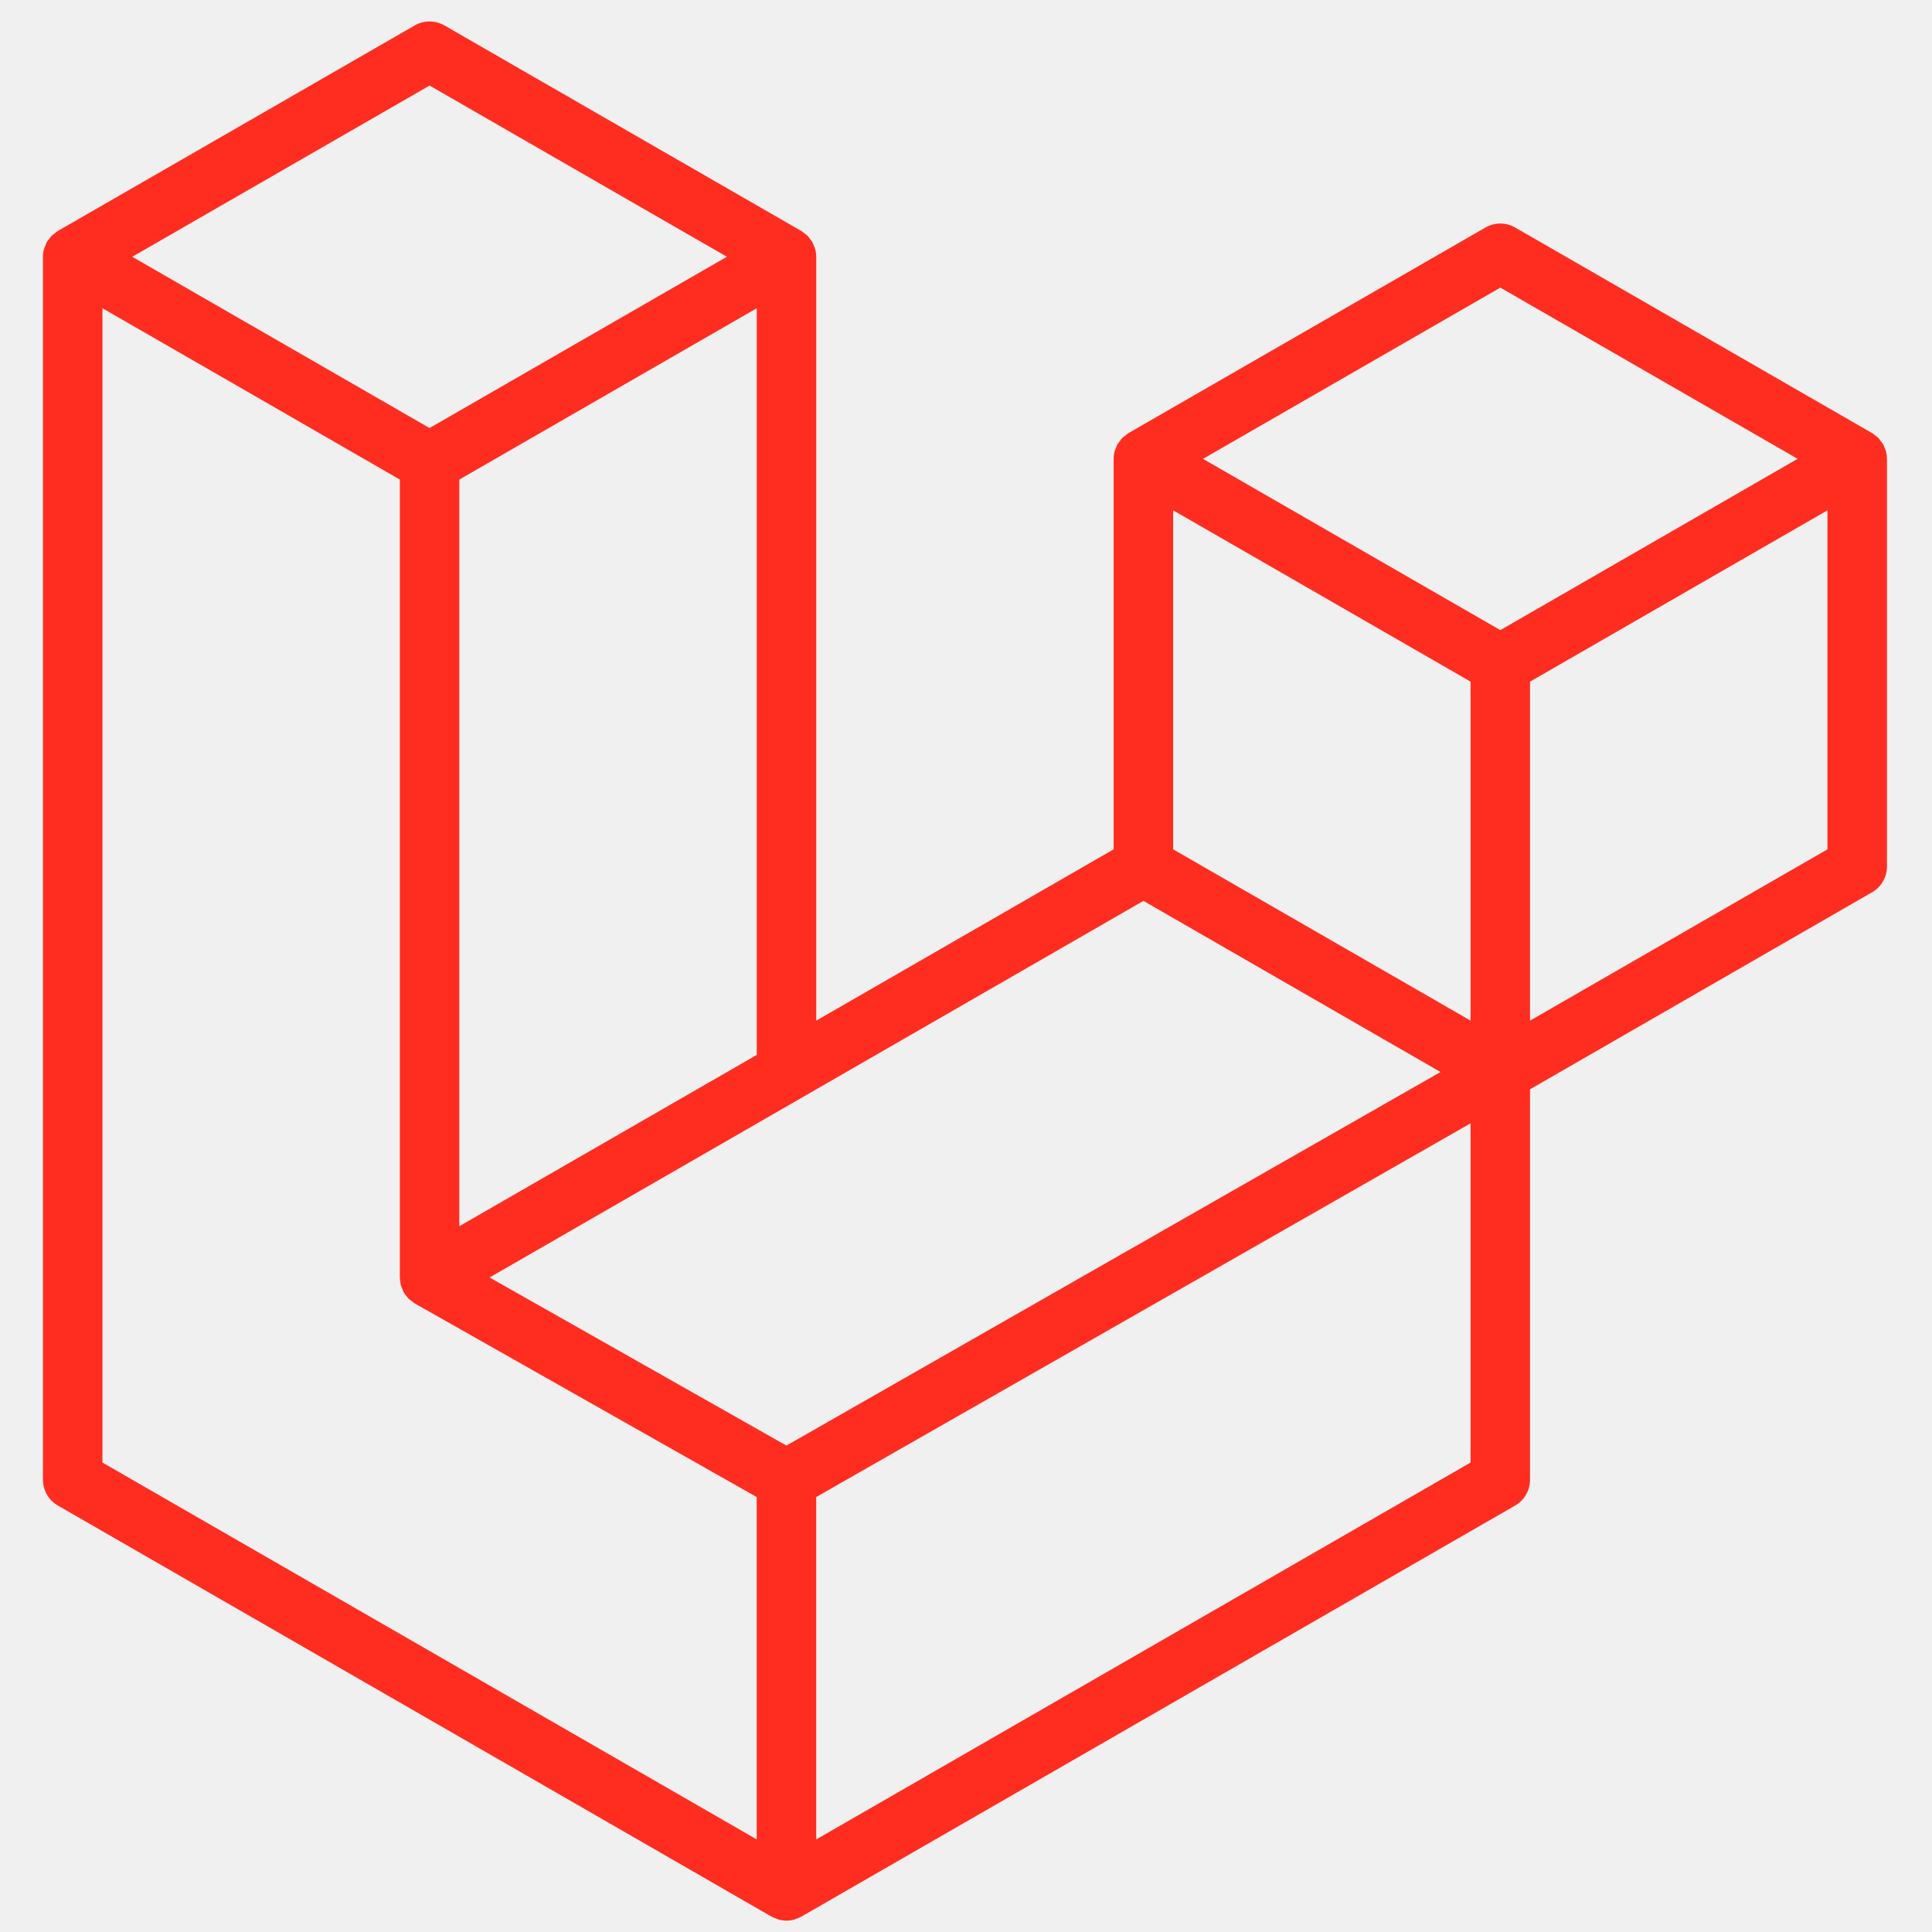
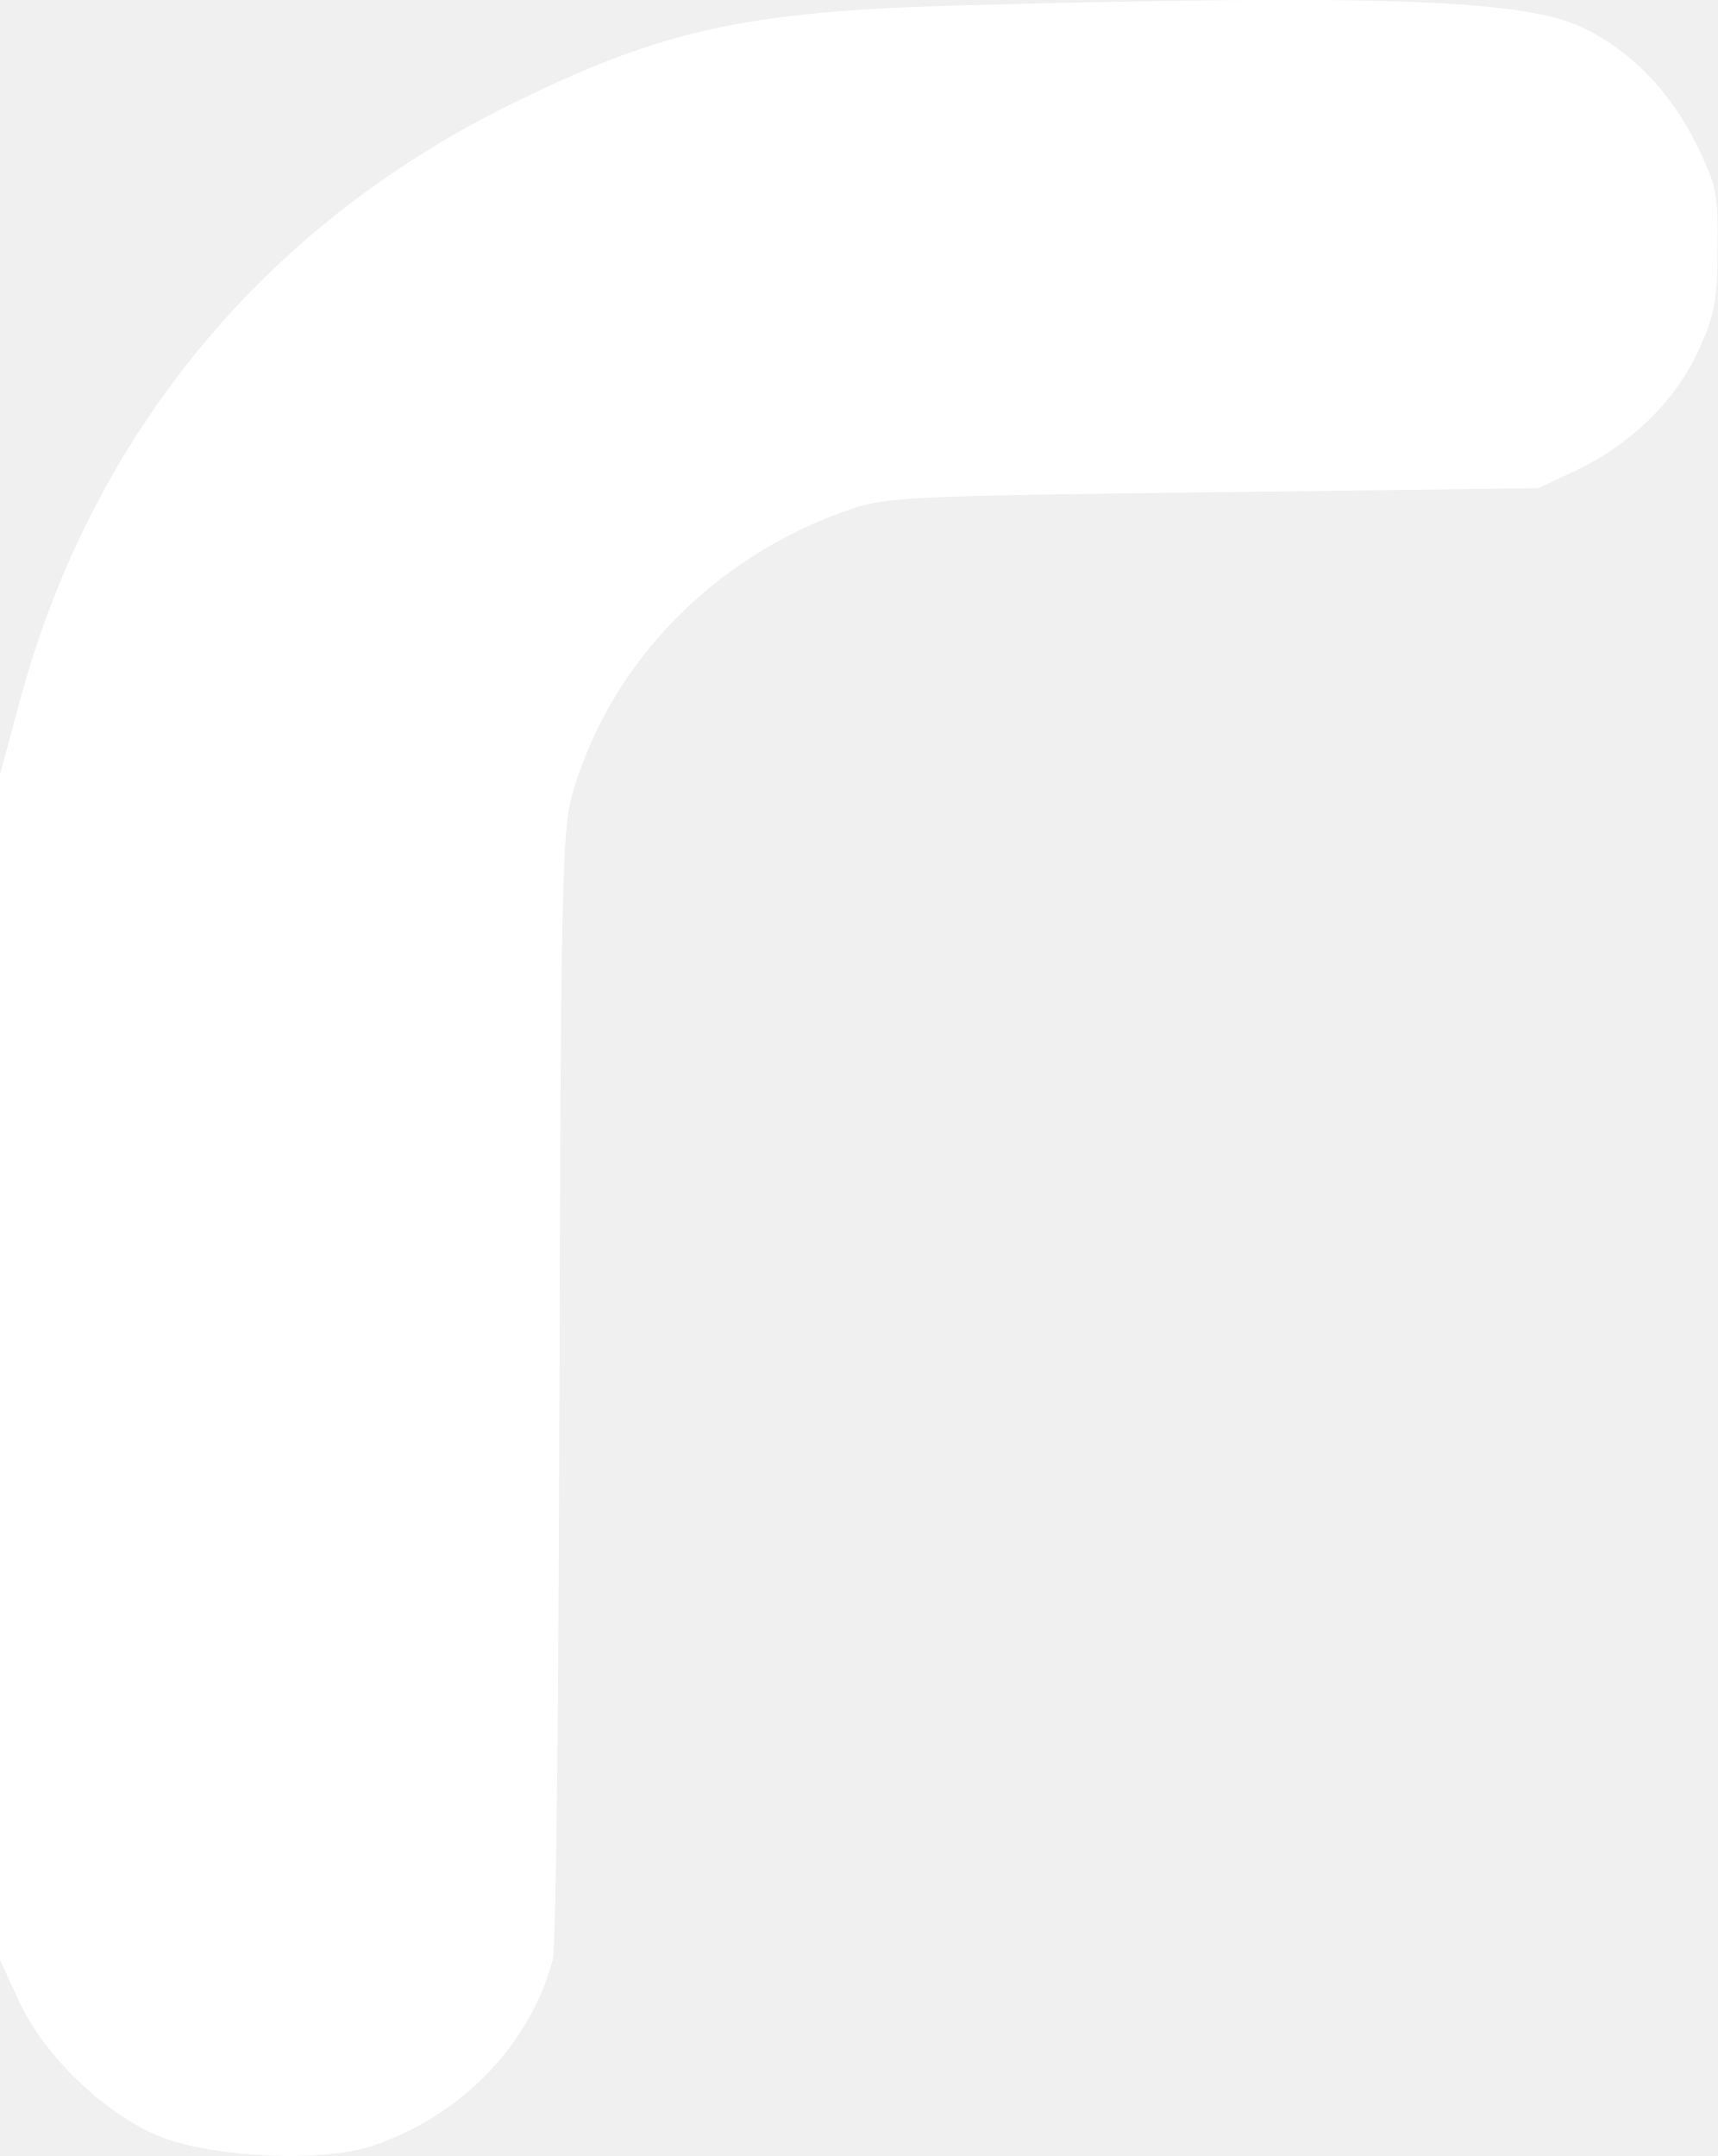
- <svg xmlns="http://www.w3.org/2000/svg" width="166" height="166" viewBox="0 0 166 166" fill="none">
-   <path fill-rule="evenodd" clip-rule="evenodd" d="M162.041 38.759C162.099 38.977 162.129 39.201 162.13 39.426V74.452C162.13 74.902 162.011 75.344 161.786 75.733C161.561 76.122 161.237 76.444 160.847 76.668L131.462 93.594V127.141C131.462 128.054 130.977 128.897 130.186 129.357L68.847 164.683C68.707 164.763 68.554 164.814 68.401 164.868C68.343 164.887 68.289 164.922 68.228 164.938C67.8 165.051 67.349 165.051 66.92 164.938C66.85 164.919 66.786 164.881 66.719 164.855C66.579 164.804 66.432 164.76 66.298 164.683L4.972 129.357C4.583 129.133 4.259 128.81 4.034 128.421C3.808 128.032 3.69 127.591 3.689 127.141L3.689 22.063C3.689 21.834 3.721 21.61 3.779 21.393C3.798 21.32 3.843 21.253 3.868 21.179C3.916 21.045 3.961 20.908 4.031 20.783C4.079 20.7 4.149 20.633 4.206 20.557C4.28 20.454 4.347 20.349 4.433 20.26C4.506 20.186 4.602 20.132 4.685 20.068C4.778 19.992 4.861 19.909 4.966 19.848L35.633 2.185C36.022 1.961 36.462 1.844 36.91 1.844C37.358 1.844 37.798 1.961 38.186 2.185L68.851 19.848H68.857C68.959 19.912 69.045 19.992 69.138 20.065C69.221 20.129 69.313 20.186 69.387 20.257C69.476 20.349 69.54 20.454 69.616 20.557C69.671 20.633 69.744 20.7 69.789 20.783C69.862 20.911 69.904 21.045 69.955 21.179C69.98 21.253 70.025 21.32 70.044 21.396C70.103 21.614 70.133 21.838 70.133 22.063V87.694L95.686 72.974V39.423C95.686 39.2 95.718 38.973 95.775 38.759C95.798 38.683 95.839 38.615 95.865 38.542C95.916 38.408 95.96 38.271 96.031 38.146C96.079 38.063 96.149 37.996 96.203 37.92C96.279 37.818 96.343 37.712 96.433 37.623C96.506 37.549 96.599 37.495 96.681 37.431C96.777 37.355 96.86 37.272 96.962 37.211L127.633 19.548C128.021 19.324 128.461 19.206 128.91 19.206C129.358 19.206 129.798 19.324 130.186 19.548L160.85 37.211C160.959 37.275 161.042 37.355 161.137 37.428C161.217 37.492 161.31 37.549 161.383 37.62C161.473 37.712 161.536 37.818 161.613 37.92C161.67 37.996 161.741 38.063 161.785 38.146C161.859 38.271 161.9 38.408 161.951 38.542C161.98 38.615 162.021 38.683 162.041 38.759ZM157.018 72.974V43.848L146.287 50.028L131.462 58.568V87.694L157.021 72.974H157.018ZM126.354 125.663V96.518L111.771 104.85L70.13 128.626V158.046L126.354 125.663ZM8.801 26.485V125.663L65.018 158.043V128.629L35.649 112L35.64 111.994L35.627 111.988C35.528 111.93 35.445 111.847 35.353 111.777C35.273 111.713 35.18 111.662 35.11 111.592L35.104 111.582C35.021 111.502 34.963 111.403 34.893 111.314C34.829 111.228 34.753 111.154 34.702 111.065L34.699 111.055C34.641 110.96 34.606 110.845 34.565 110.736C34.523 110.64 34.469 110.551 34.443 110.449C34.411 110.328 34.405 110.197 34.392 110.072C34.379 109.976 34.354 109.881 34.354 109.785V109.778V41.205L19.532 32.662L8.801 26.485ZM36.913 7.35L11.364 22.063L36.907 36.777L62.453 22.06L36.907 7.35H36.913ZM50.2 99.174L65.022 90.637V26.485L54.291 32.665L39.466 41.205V105.357L50.2 99.174ZM128.91 24.713L103.363 39.426L128.91 54.14L154.453 39.423L128.91 24.713ZM126.354 58.568L111.529 50.028L100.798 43.848V72.974L115.619 81.511L126.354 87.694V58.568ZM67.571 124.205L105.042 102.803L123.772 92.109L98.245 77.405L68.854 94.334L42.066 109.762L67.571 124.205Z" fill="#FF2D20" />
+ <svg xmlns="http://www.w3.org/2000/svg" viewBox="0 0 257.95 323.764">
+   <g transform="translate(-1.5,324.818) scale(0.1,-0.1)" fill="#ffffff">
+     <path d="M1455 3240 c-322 -9 -449 -37 -678 -151 -368 -183 -623 -494 -731 -889 l-31 -115 0 -890 0 -890 29 -63 c38 -82 131 -171 213 -203 81 -31 240 -38 315 -14 135 45 238 151 273 280 5 17 9 404 10 860 2 741 4 836 19 889 57 201 218 364 426 432 49 16 112 18 540 23 l485 6 57 27 c81 38 150 105 184 181 24 53 28 75 28 152 1 82 -2 96 -31 155 -39 80 -99 142 -170 176 -87 43 -304 51 -938 34z" />
+   </g>
</svg>
